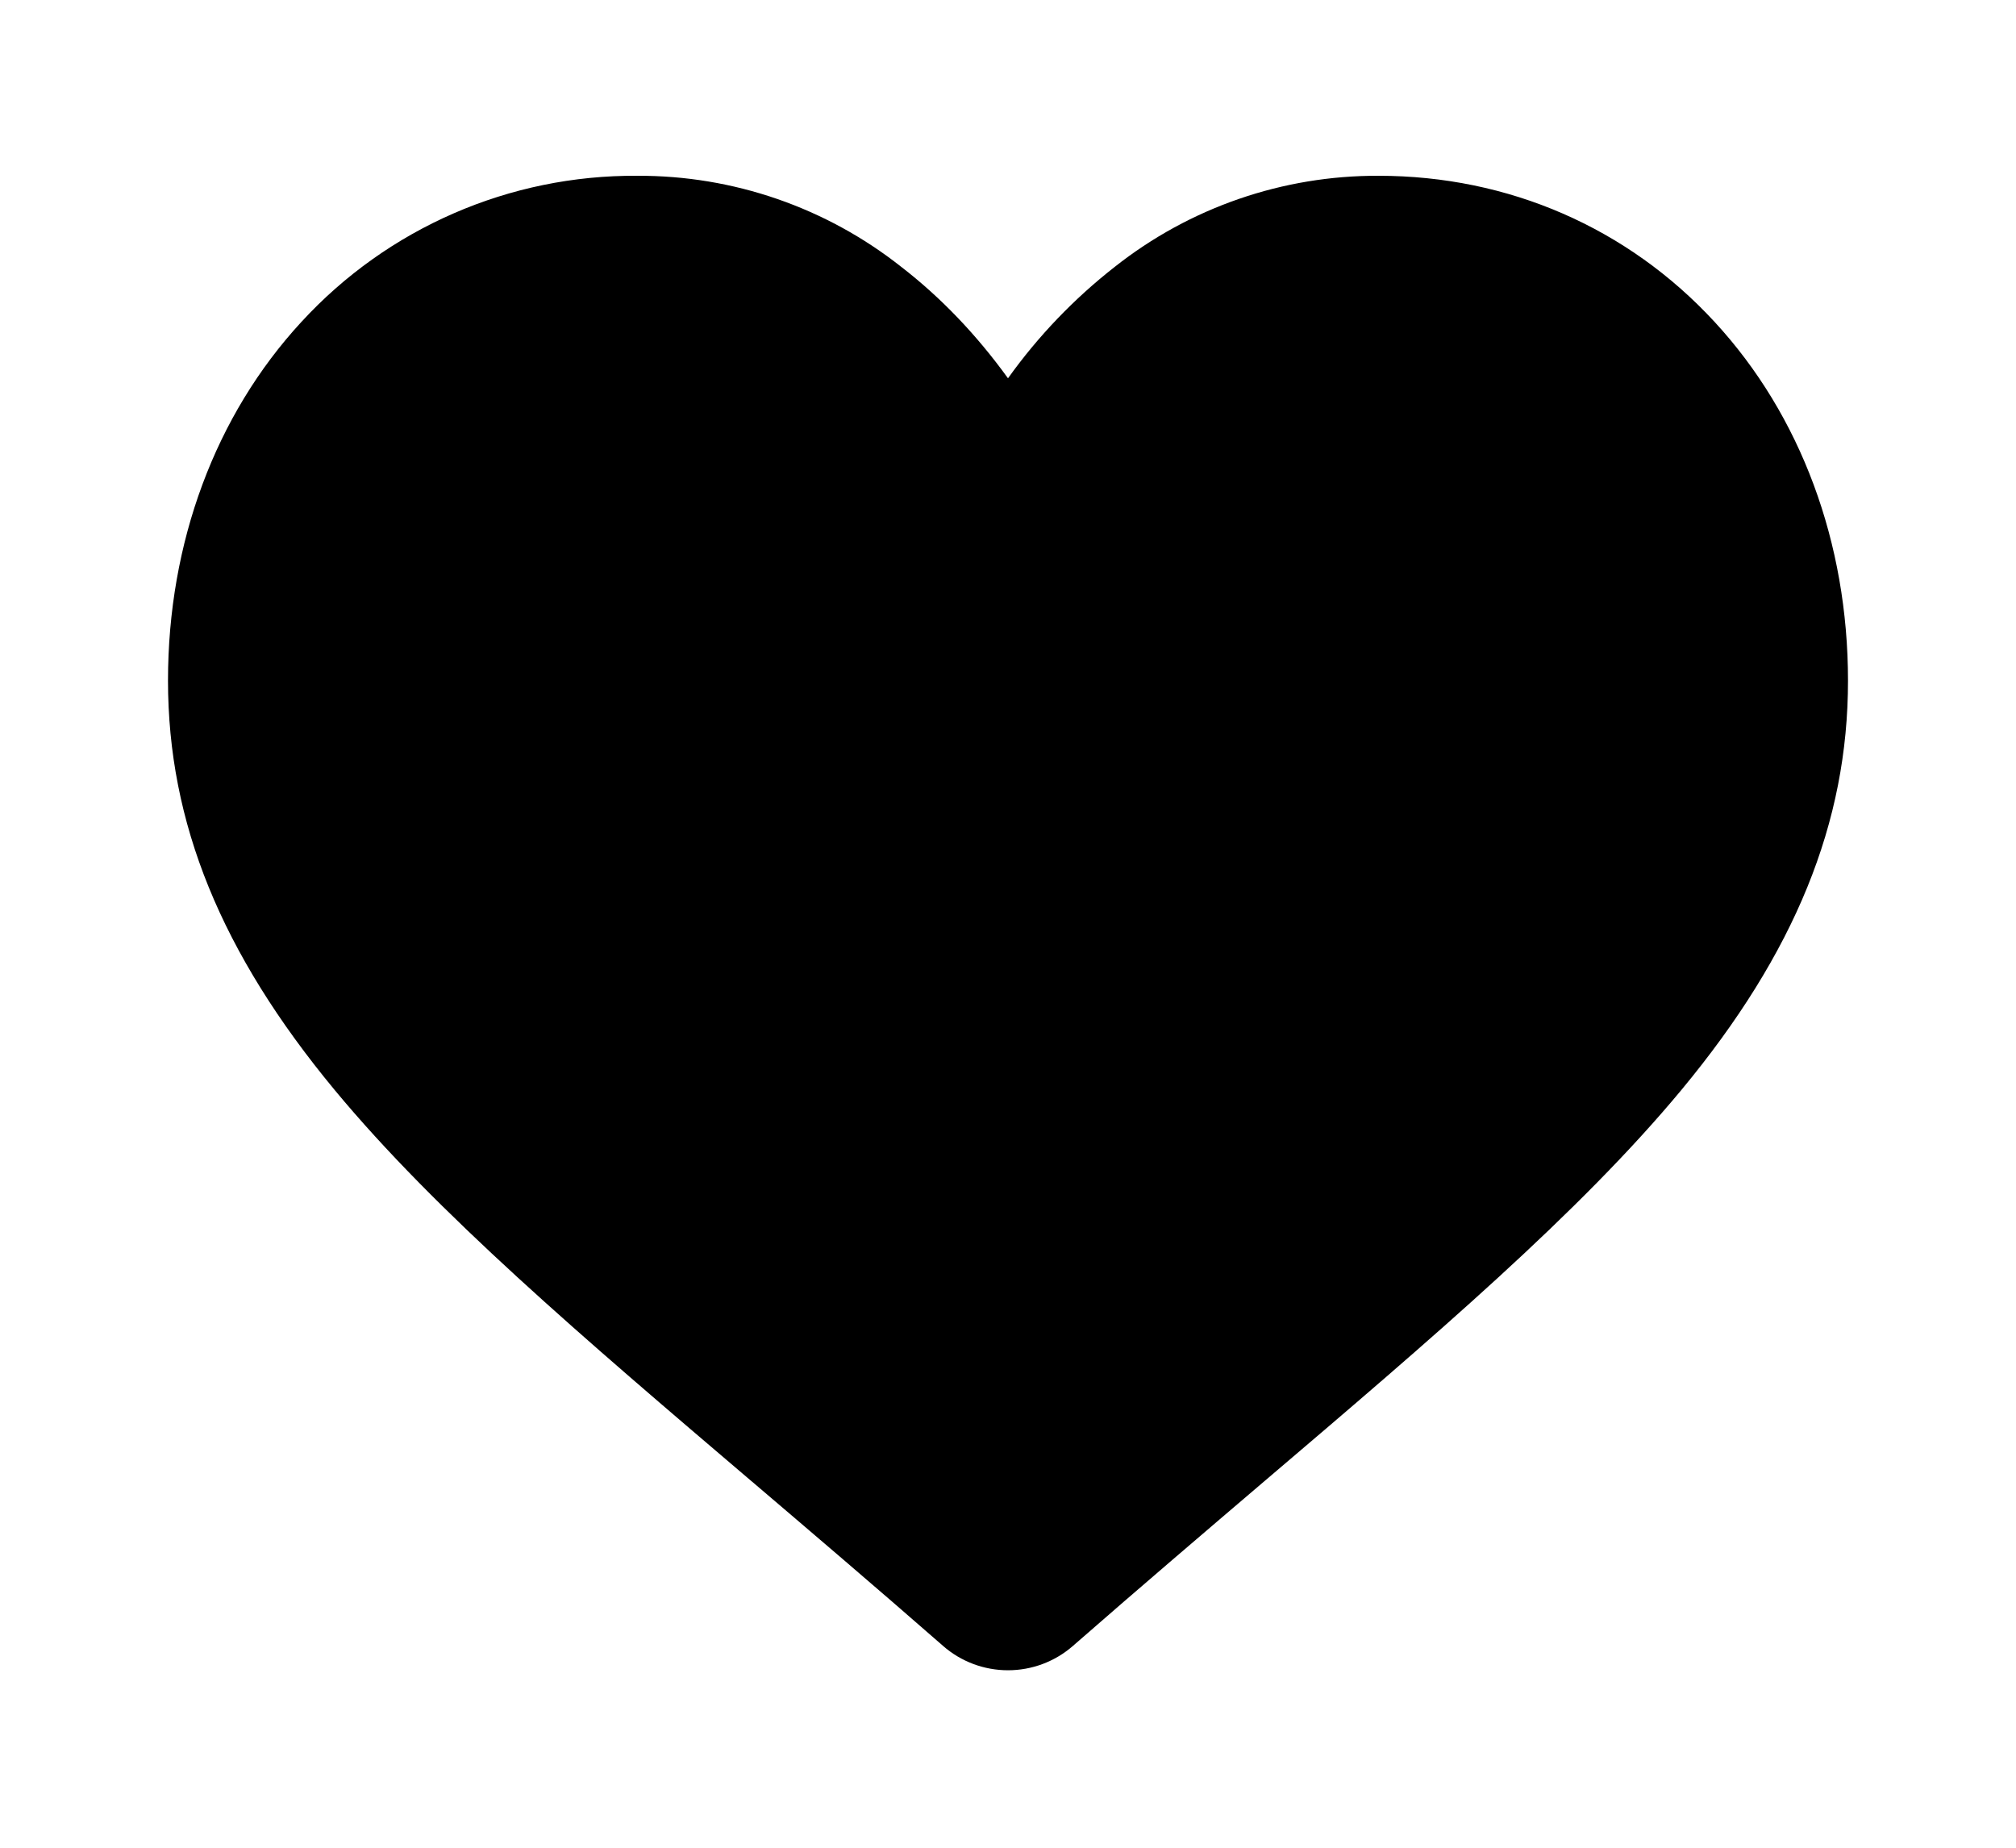
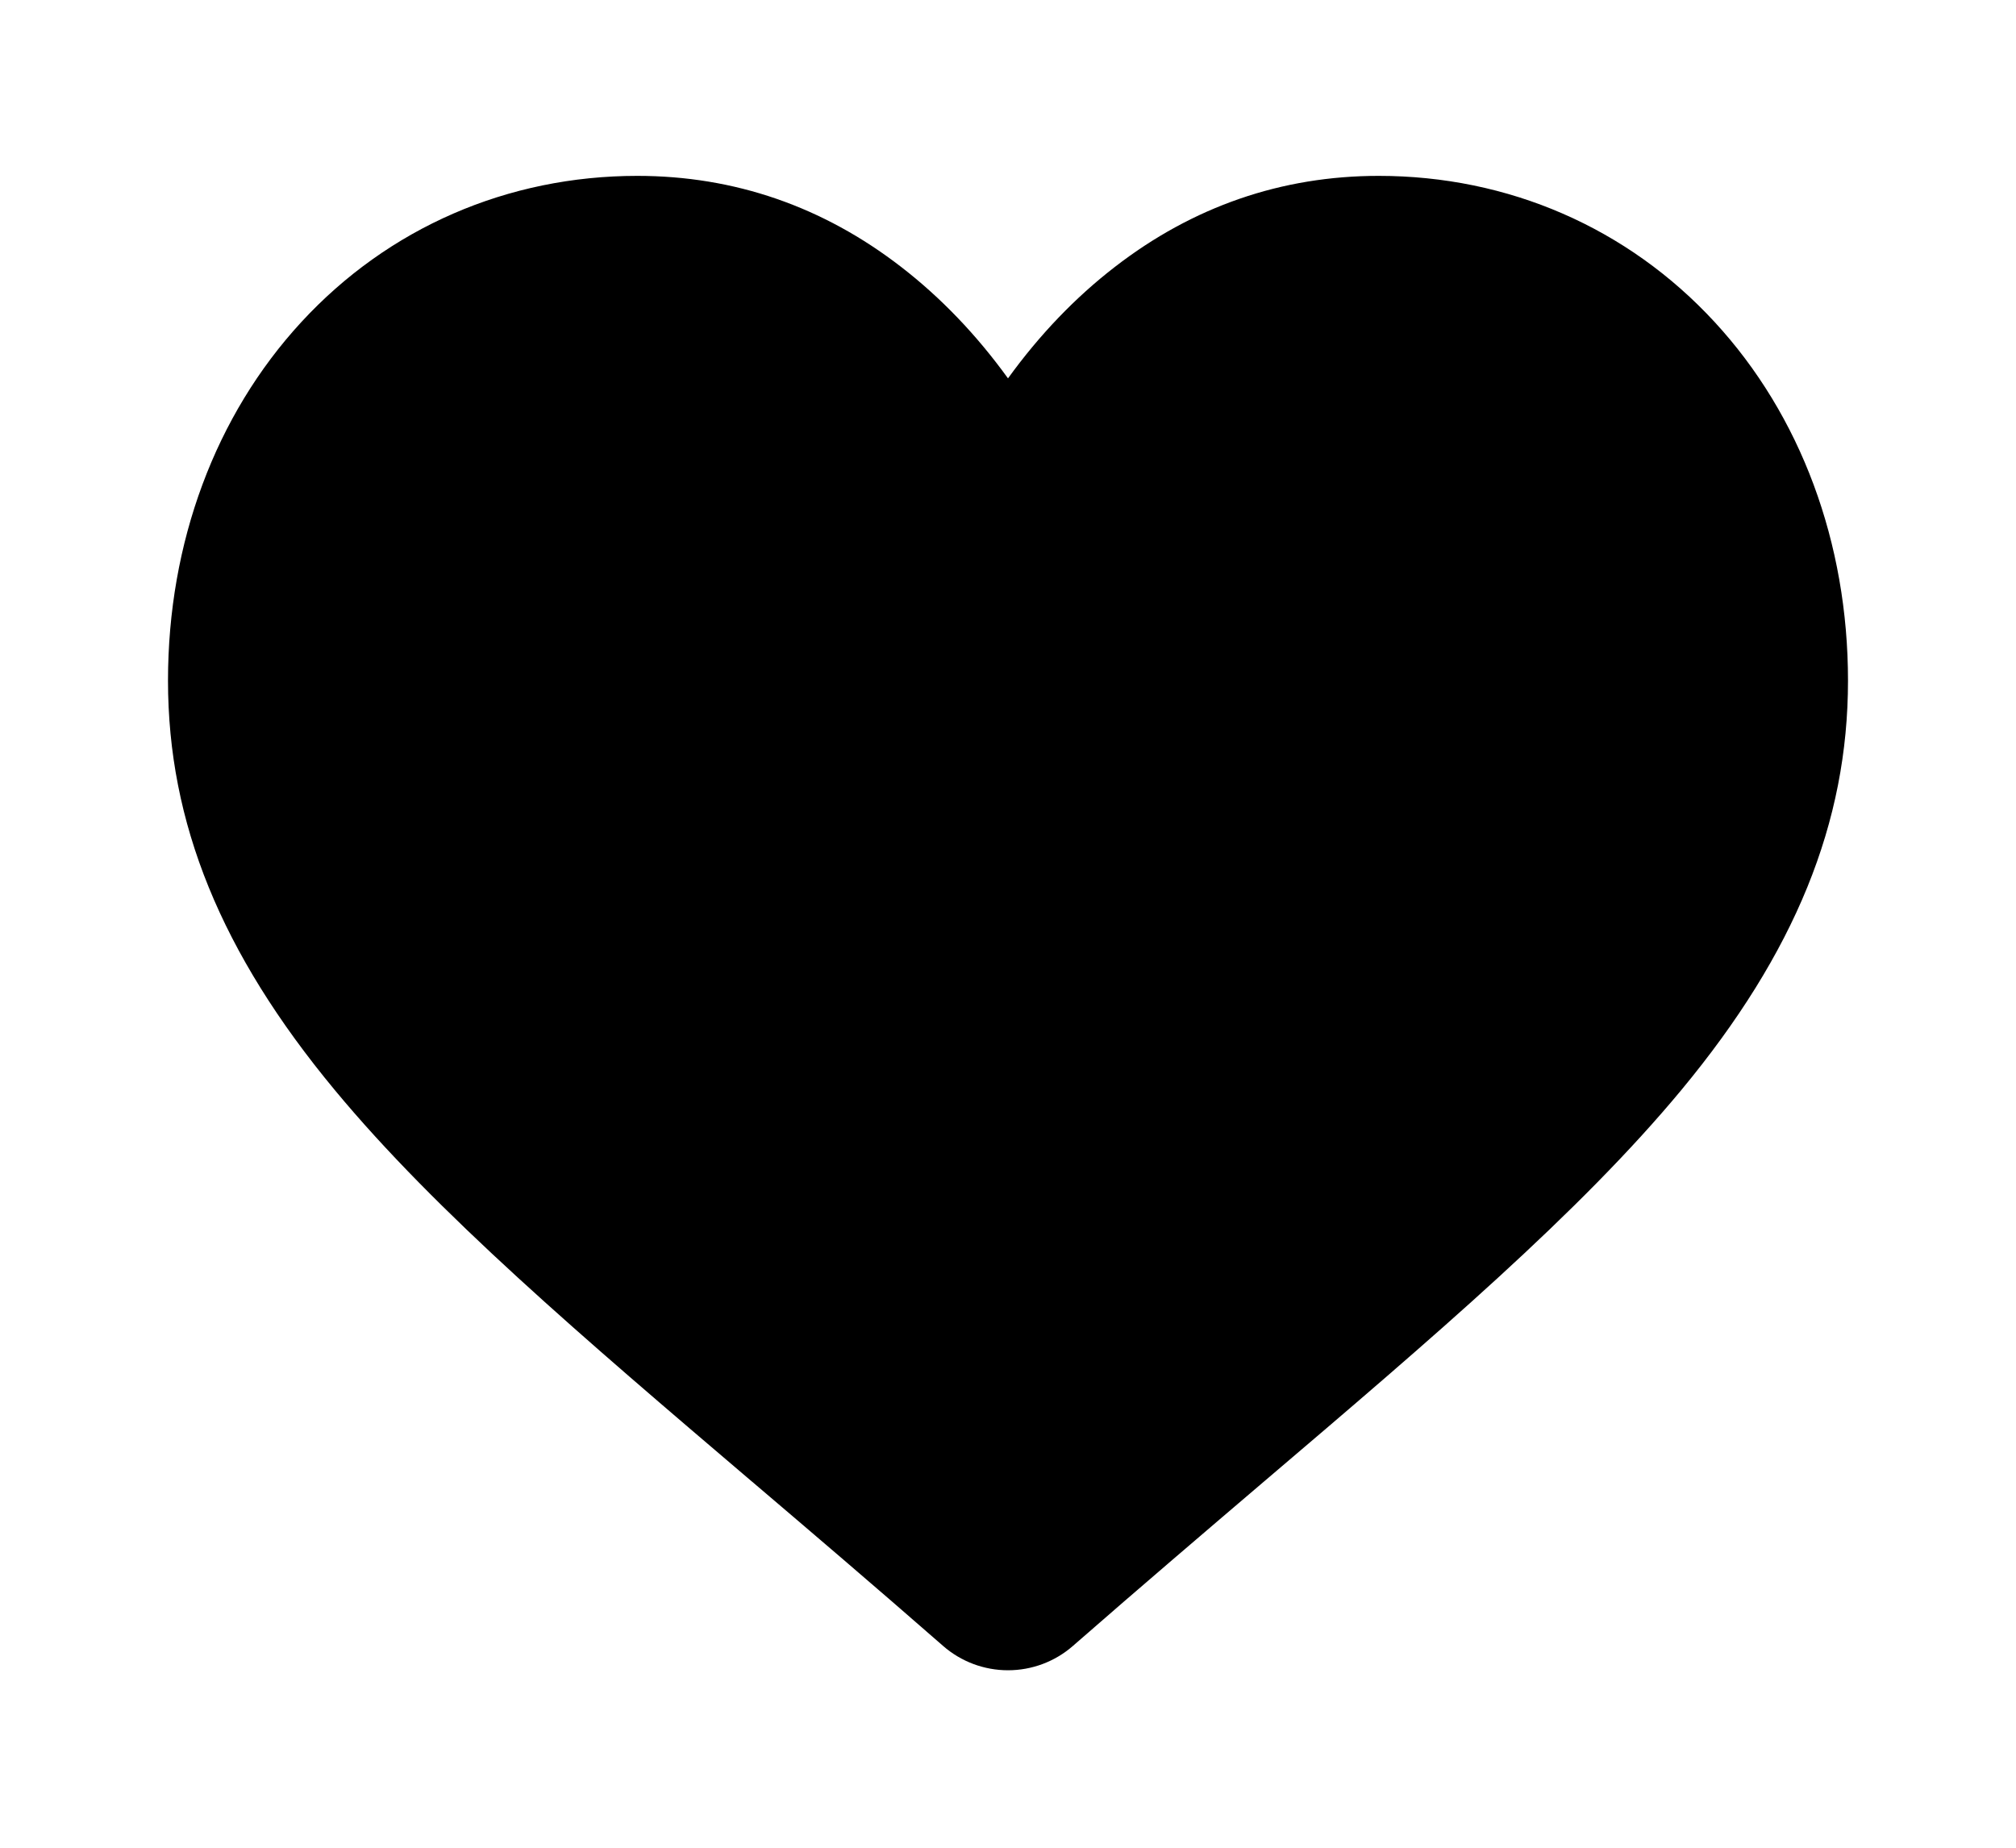
<svg xmlns="http://www.w3.org/2000/svg" width="24" height="22" viewBox="0 0 24 22" fill="none">
-   <path d="M12 19.887c-.285 0-.56-.103-.773-.29-.808-.707-1.587-1.37-2.274-1.956l-.004-.003c-2.015-1.717-3.755-3.2-4.965-4.66C2.63 11.343 2 9.795 2 8.103c0-1.643.564-3.16 1.587-4.269a5.378 5.378 0 014-1.741 5.03 5.03 0 013.143 1.085c.47.363.895.807 1.27 1.326a6.43 6.43 0 011.27-1.326 5.03 5.03 0 013.143-1.085c1.544 0 2.965.618 4 1.741C21.438 4.945 22 6.461 22 8.105c0 1.69-.63 3.24-1.983 4.872-1.211 1.46-2.951 2.944-4.966 4.66-.688.587-1.468 1.252-2.278 1.96-.214.187-.488.29-.773.29z" fill="#000" />
+   <path d="M12 19.887C11.715 19.887 11.441 19.784 11.227 19.597C10.419 18.89 9.64 18.226 8.953 17.641L8.949 17.638C6.934 15.921 5.194 14.438 3.984 12.977C2.63 11.344 2 9.796 2 8.104C2 6.461 2.564 4.945 3.587 3.835C4.622 2.712 6.043 2.094 7.587 2.094C8.742 2.094 9.799 2.459 10.729 3.179C11.199 3.542 11.625 3.986 12 4.505C12.375 3.986 12.801 3.542 13.271 3.179C14.201 2.459 15.258 2.094 16.413 2.094C17.957 2.094 19.378 2.712 20.413 3.835C21.437 4.945 22 6.461 22 8.104C22 9.796 21.37 11.344 20.017 12.977C18.806 14.438 17.066 15.921 15.051 17.637C14.363 18.224 13.583 18.889 12.773 19.597C12.559 19.784 12.285 19.887 12 19.887Z" fill="black" />
</svg>
